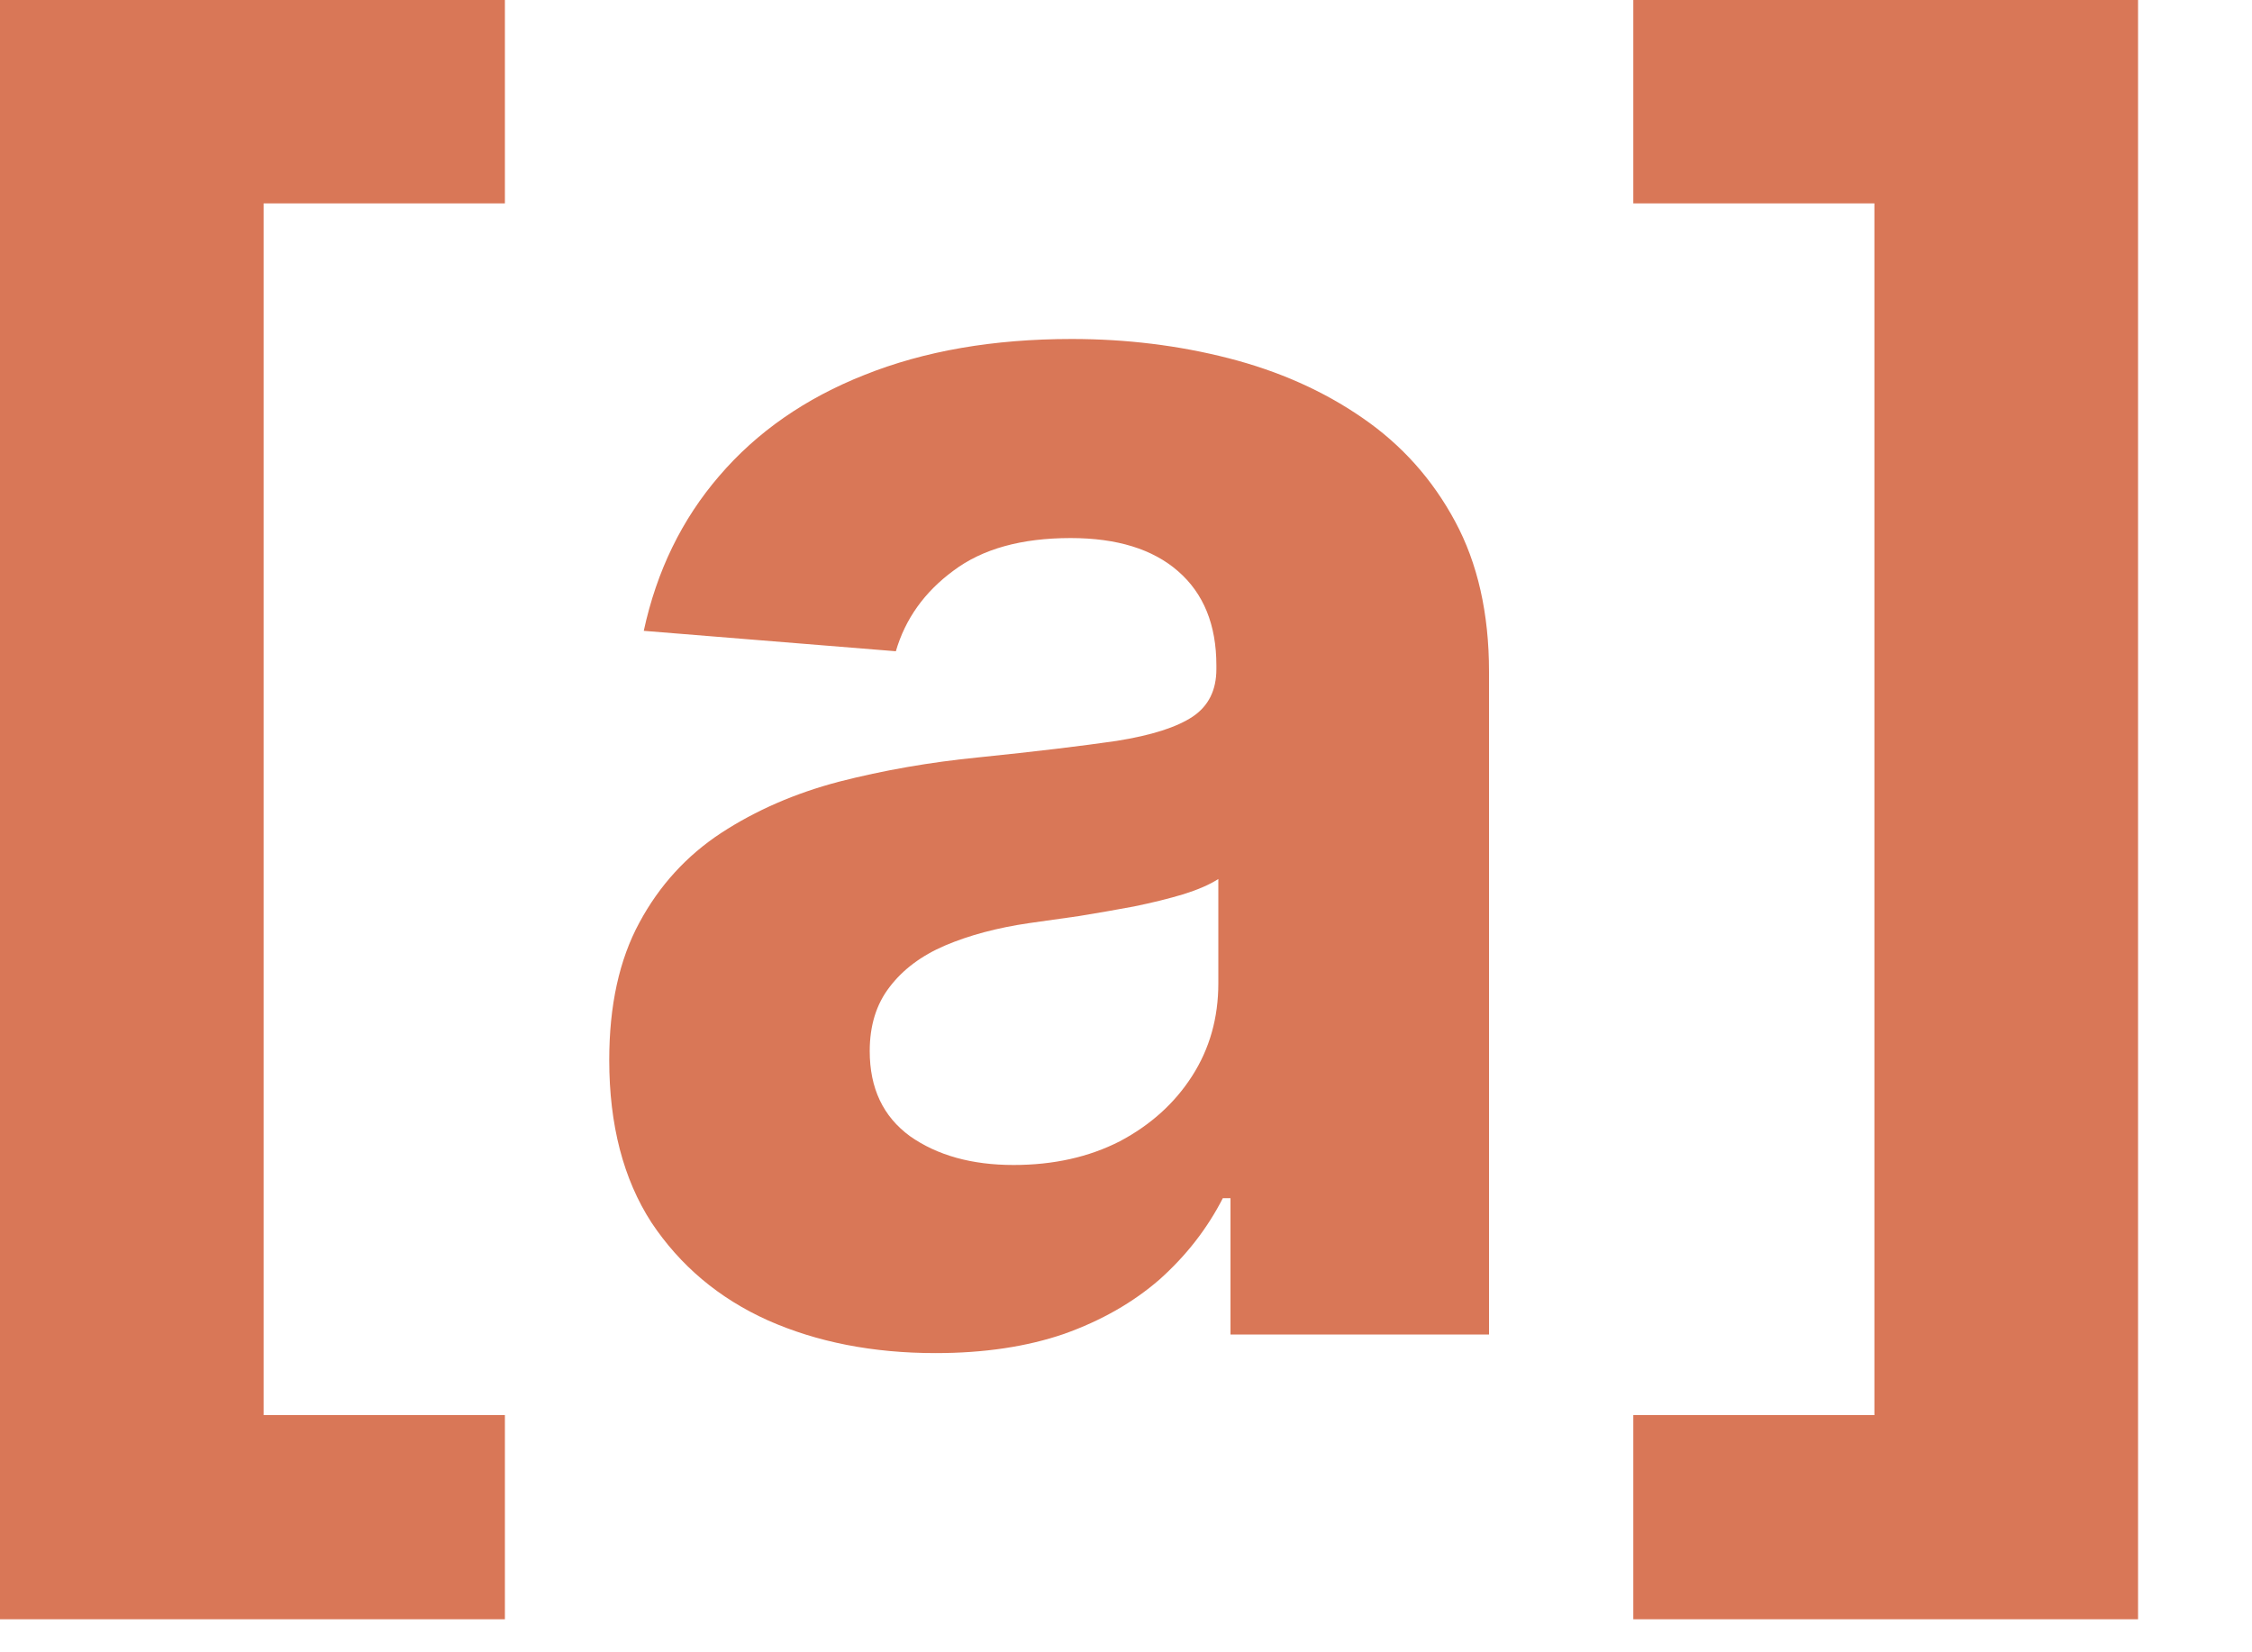
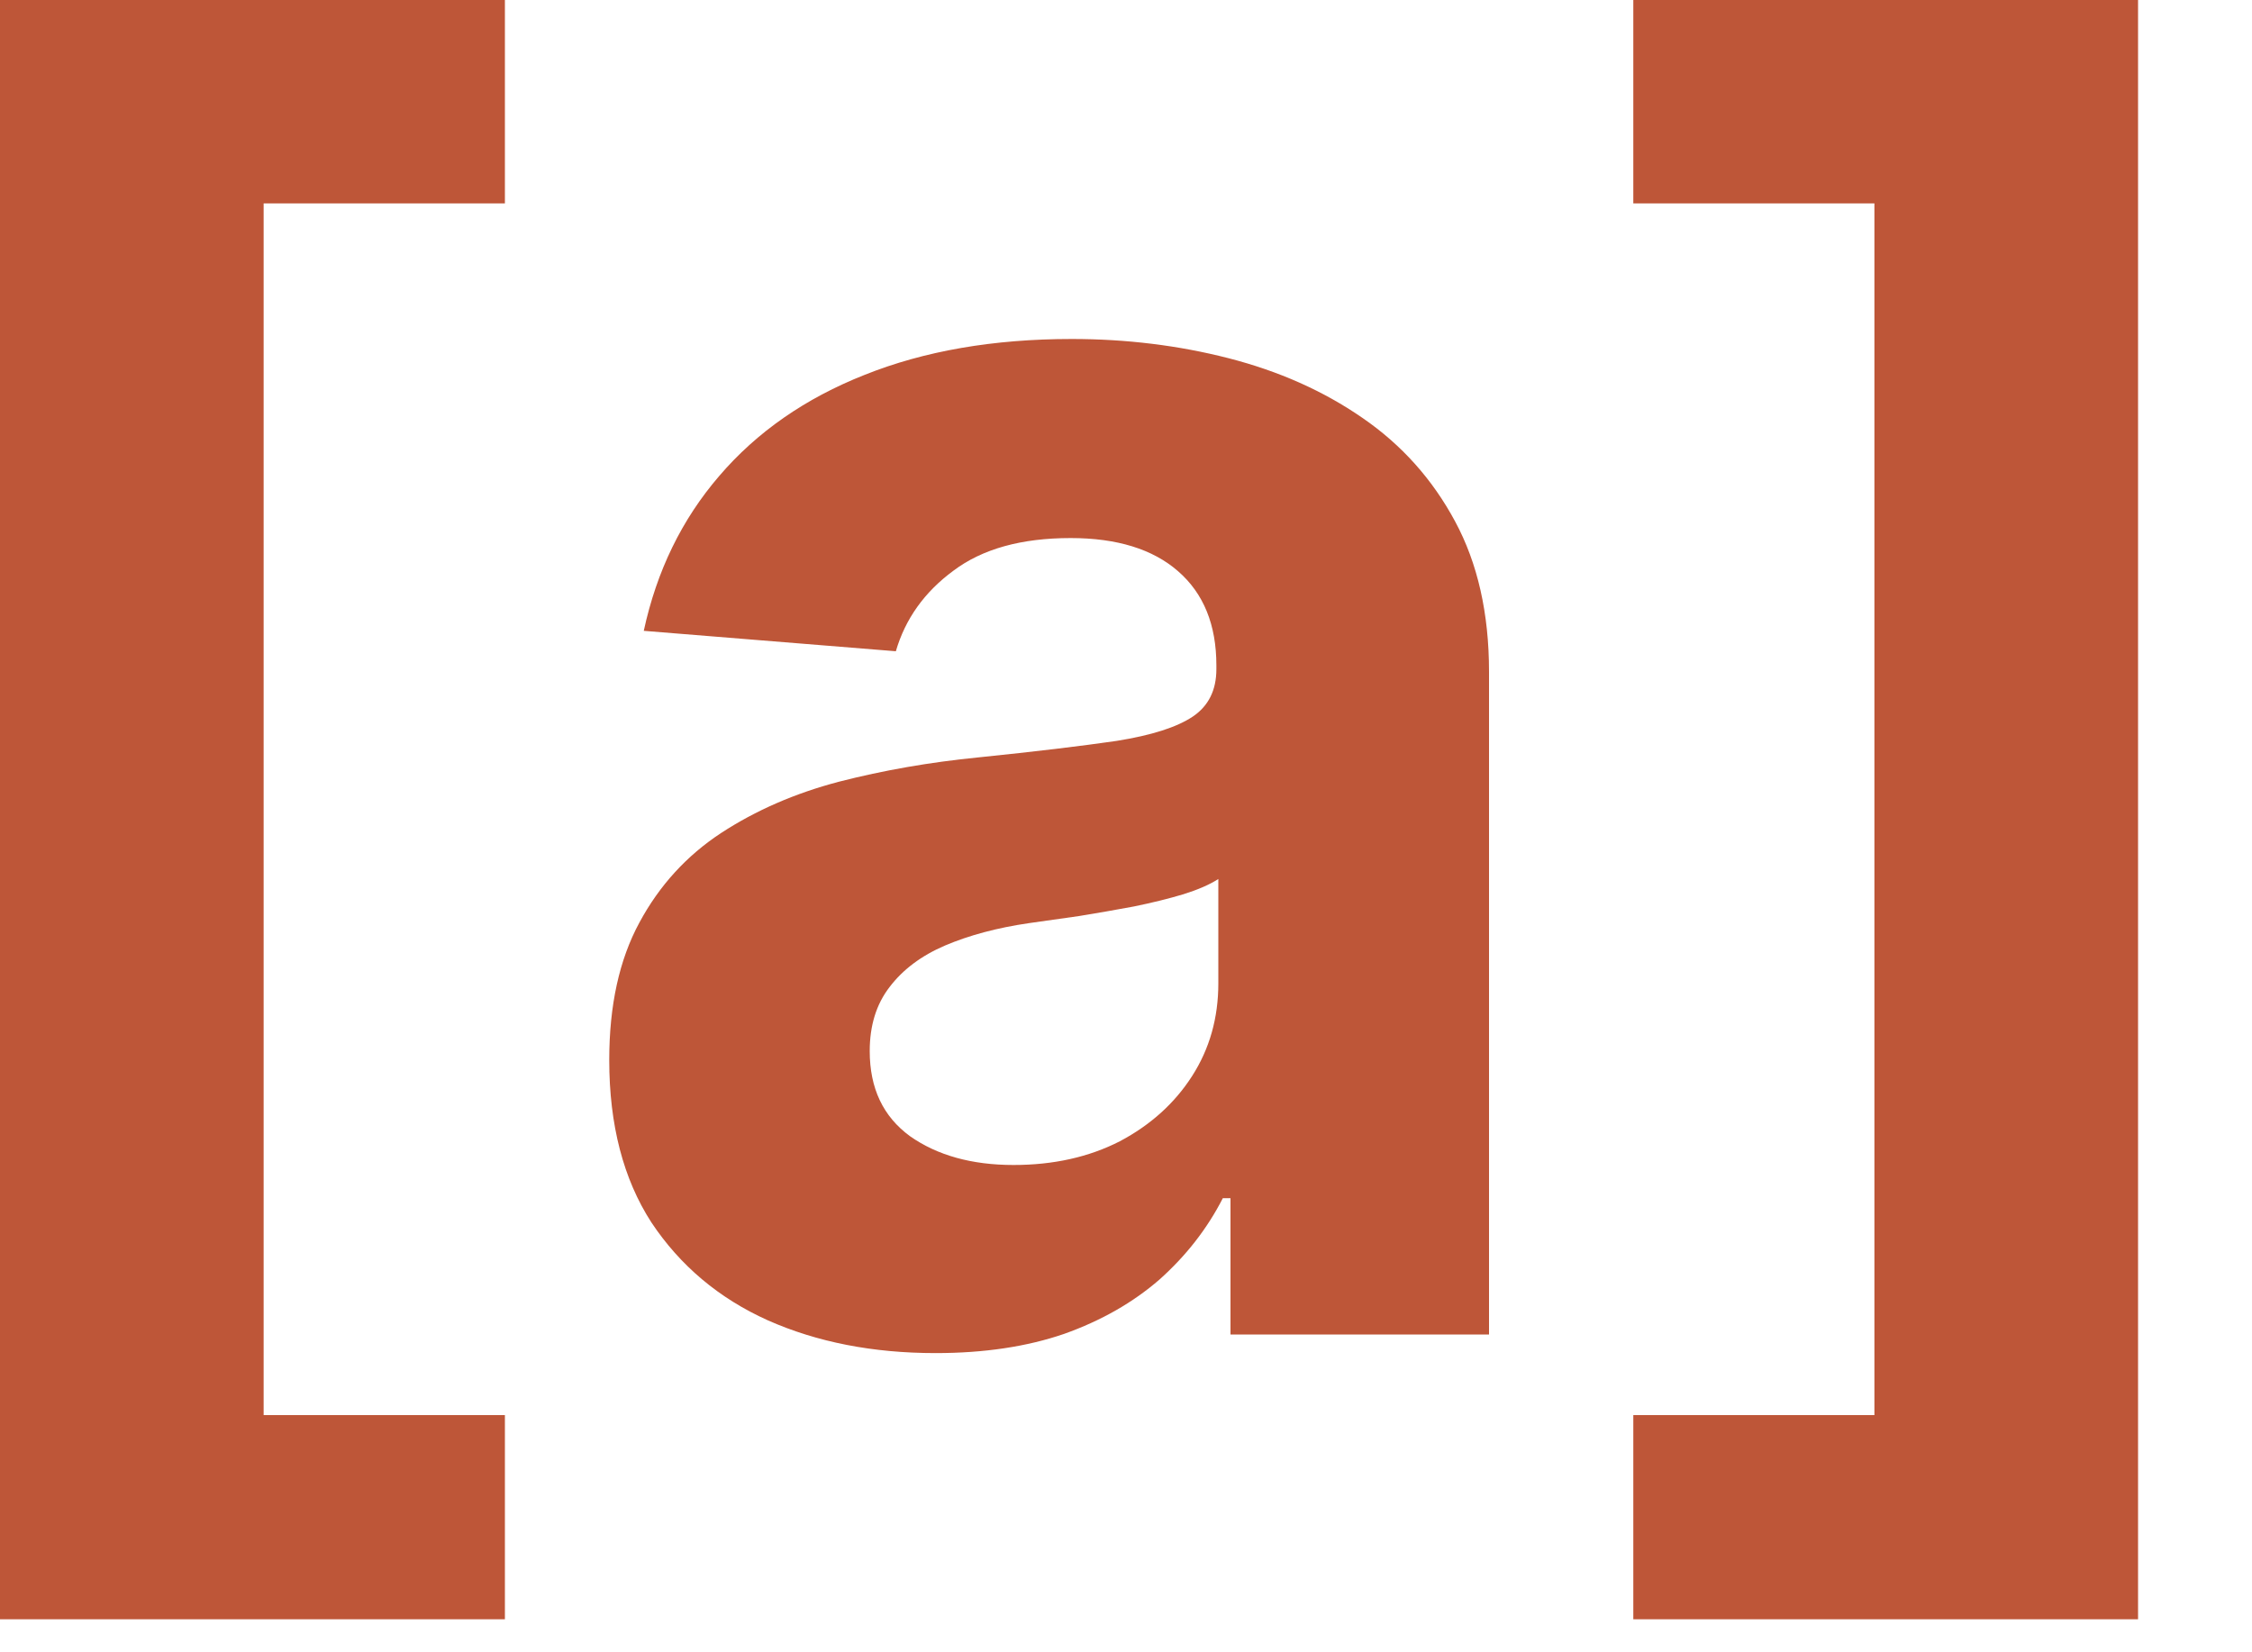
<svg xmlns="http://www.w3.org/2000/svg" width="15" height="11" viewBox="0 0 15 11" fill="none">
-   <path d="M0 10.786V-4.45843e-05H3.363V1.355H1.756V9.426H3.363V10.786H0ZM6.232 9.013C5.814 9.013 5.442 8.94 5.115 8.795C4.788 8.648 4.53 8.43 4.339 8.143C4.152 7.854 4.058 7.493 4.058 7.061C4.058 6.697 4.125 6.392 4.259 6.145C4.392 5.898 4.574 5.699 4.804 5.548C5.034 5.398 5.295 5.284 5.588 5.207C5.884 5.131 6.193 5.077 6.517 5.045C6.898 5.006 7.205 4.969 7.438 4.935C7.67 4.898 7.839 4.844 7.945 4.773C8.05 4.702 8.102 4.597 8.102 4.457V4.432C8.102 4.162 8.017 3.953 7.847 3.805C7.679 3.658 7.44 3.584 7.131 3.584C6.804 3.584 6.544 3.656 6.351 3.801C6.158 3.943 6.03 4.122 5.967 4.338L4.288 4.202C4.374 3.804 4.541 3.46 4.791 3.17C5.041 2.878 5.364 2.653 5.759 2.497C6.156 2.338 6.616 2.258 7.139 2.258C7.503 2.258 7.851 2.301 8.183 2.386C8.518 2.472 8.815 2.604 9.074 2.783C9.335 2.962 9.541 3.192 9.692 3.473C9.842 3.751 9.918 4.085 9.918 4.474V8.889H8.196V7.981H8.145C8.04 8.186 7.899 8.366 7.723 8.523C7.547 8.676 7.335 8.797 7.088 8.885C6.841 8.97 6.555 9.013 6.232 9.013ZM6.751 7.76C7.018 7.76 7.254 7.707 7.459 7.602C7.663 7.494 7.824 7.349 7.94 7.168C8.057 6.986 8.115 6.78 8.115 6.55V5.855C8.058 5.892 7.98 5.926 7.881 5.957C7.784 5.986 7.675 6.013 7.553 6.038C7.43 6.061 7.308 6.082 7.186 6.102C7.064 6.119 6.953 6.135 6.854 6.149C6.641 6.18 6.455 6.23 6.295 6.298C6.136 6.366 6.013 6.459 5.925 6.575C5.837 6.689 5.793 6.831 5.793 7.001C5.793 7.249 5.882 7.437 6.061 7.568C6.243 7.696 6.473 7.76 6.751 7.76ZM14.241 -4.45843e-05V10.786H10.879V9.426H12.485V1.355H10.879V-4.45843e-05H14.241Z" fill="#D97757" />
+   <path d="M0 10.786V-4.45843e-05H3.363V1.355H1.756V9.426H3.363V10.786H0ZM6.232 9.013C5.814 9.013 5.442 8.94 5.115 8.795C4.788 8.648 4.53 8.43 4.339 8.143C4.152 7.854 4.058 7.493 4.058 7.061C4.058 6.697 4.125 6.392 4.259 6.145C4.392 5.898 4.574 5.699 4.804 5.548C5.034 5.398 5.295 5.284 5.588 5.207C5.884 5.131 6.193 5.077 6.517 5.045C6.898 5.006 7.205 4.969 7.438 4.935C7.67 4.898 7.839 4.844 7.945 4.773C8.05 4.702 8.102 4.597 8.102 4.457V4.432C8.102 4.162 8.017 3.953 7.847 3.805C7.679 3.658 7.44 3.584 7.131 3.584C6.804 3.584 6.544 3.656 6.351 3.801C6.158 3.943 6.03 4.122 5.967 4.338L4.288 4.202C4.374 3.804 4.541 3.46 4.791 3.17C5.041 2.878 5.364 2.653 5.759 2.497C6.156 2.338 6.616 2.258 7.139 2.258C7.503 2.258 7.851 2.301 8.183 2.386C8.518 2.472 8.815 2.604 9.074 2.783C9.335 2.962 9.541 3.192 9.692 3.473C9.842 3.751 9.918 4.085 9.918 4.474V8.889H8.196V7.981H8.145C8.04 8.186 7.899 8.366 7.723 8.523C7.547 8.676 7.335 8.797 7.088 8.885C6.841 8.97 6.555 9.013 6.232 9.013ZM6.751 7.76C7.018 7.76 7.254 7.707 7.459 7.602C7.663 7.494 7.824 7.349 7.94 7.168C8.057 6.986 8.115 6.78 8.115 6.55V5.855C8.058 5.892 7.98 5.926 7.881 5.957C7.784 5.986 7.675 6.013 7.553 6.038C7.43 6.061 7.308 6.082 7.186 6.102C7.064 6.119 6.953 6.135 6.854 6.149C6.641 6.18 6.455 6.23 6.295 6.298C6.136 6.366 6.013 6.459 5.925 6.575C5.837 6.689 5.793 6.831 5.793 7.001C5.793 7.249 5.882 7.437 6.061 7.568C6.243 7.696 6.473 7.76 6.751 7.76ZM14.241 -4.45843e-05V10.786H10.879V9.426H12.485V1.355H10.879V-4.45843e-05H14.241Z" fill="#BE5638" />
</svg>
